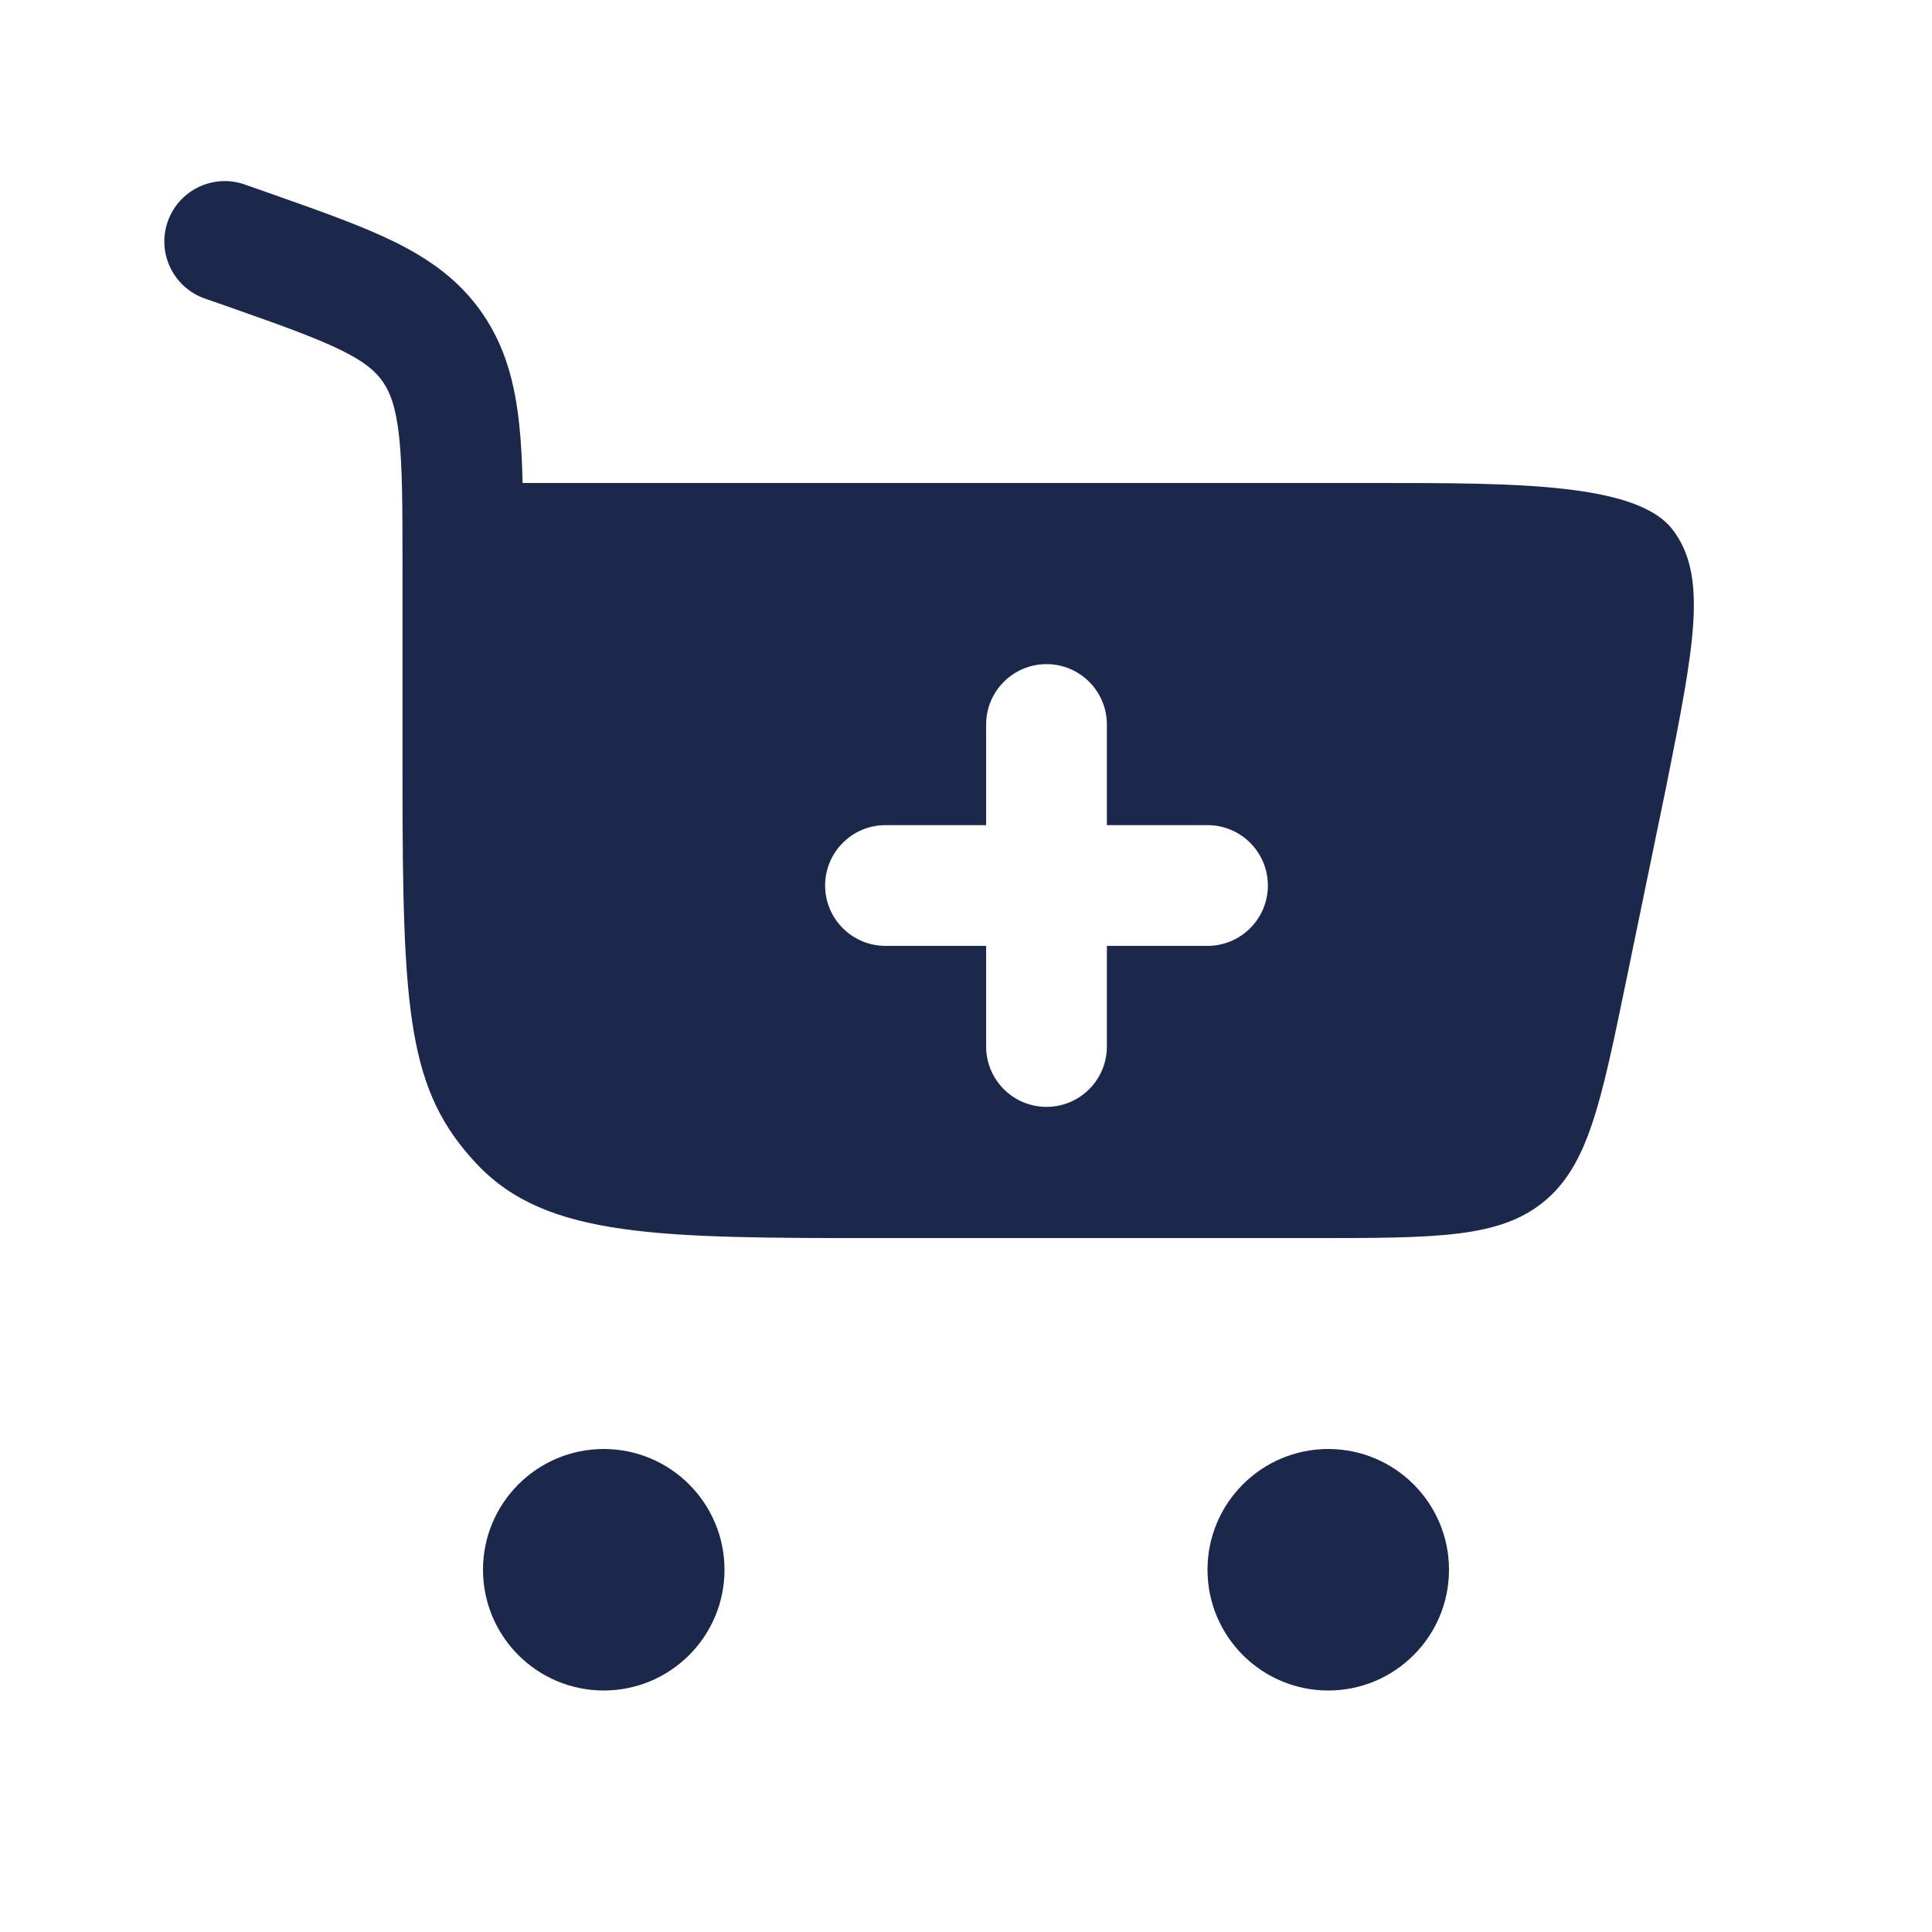
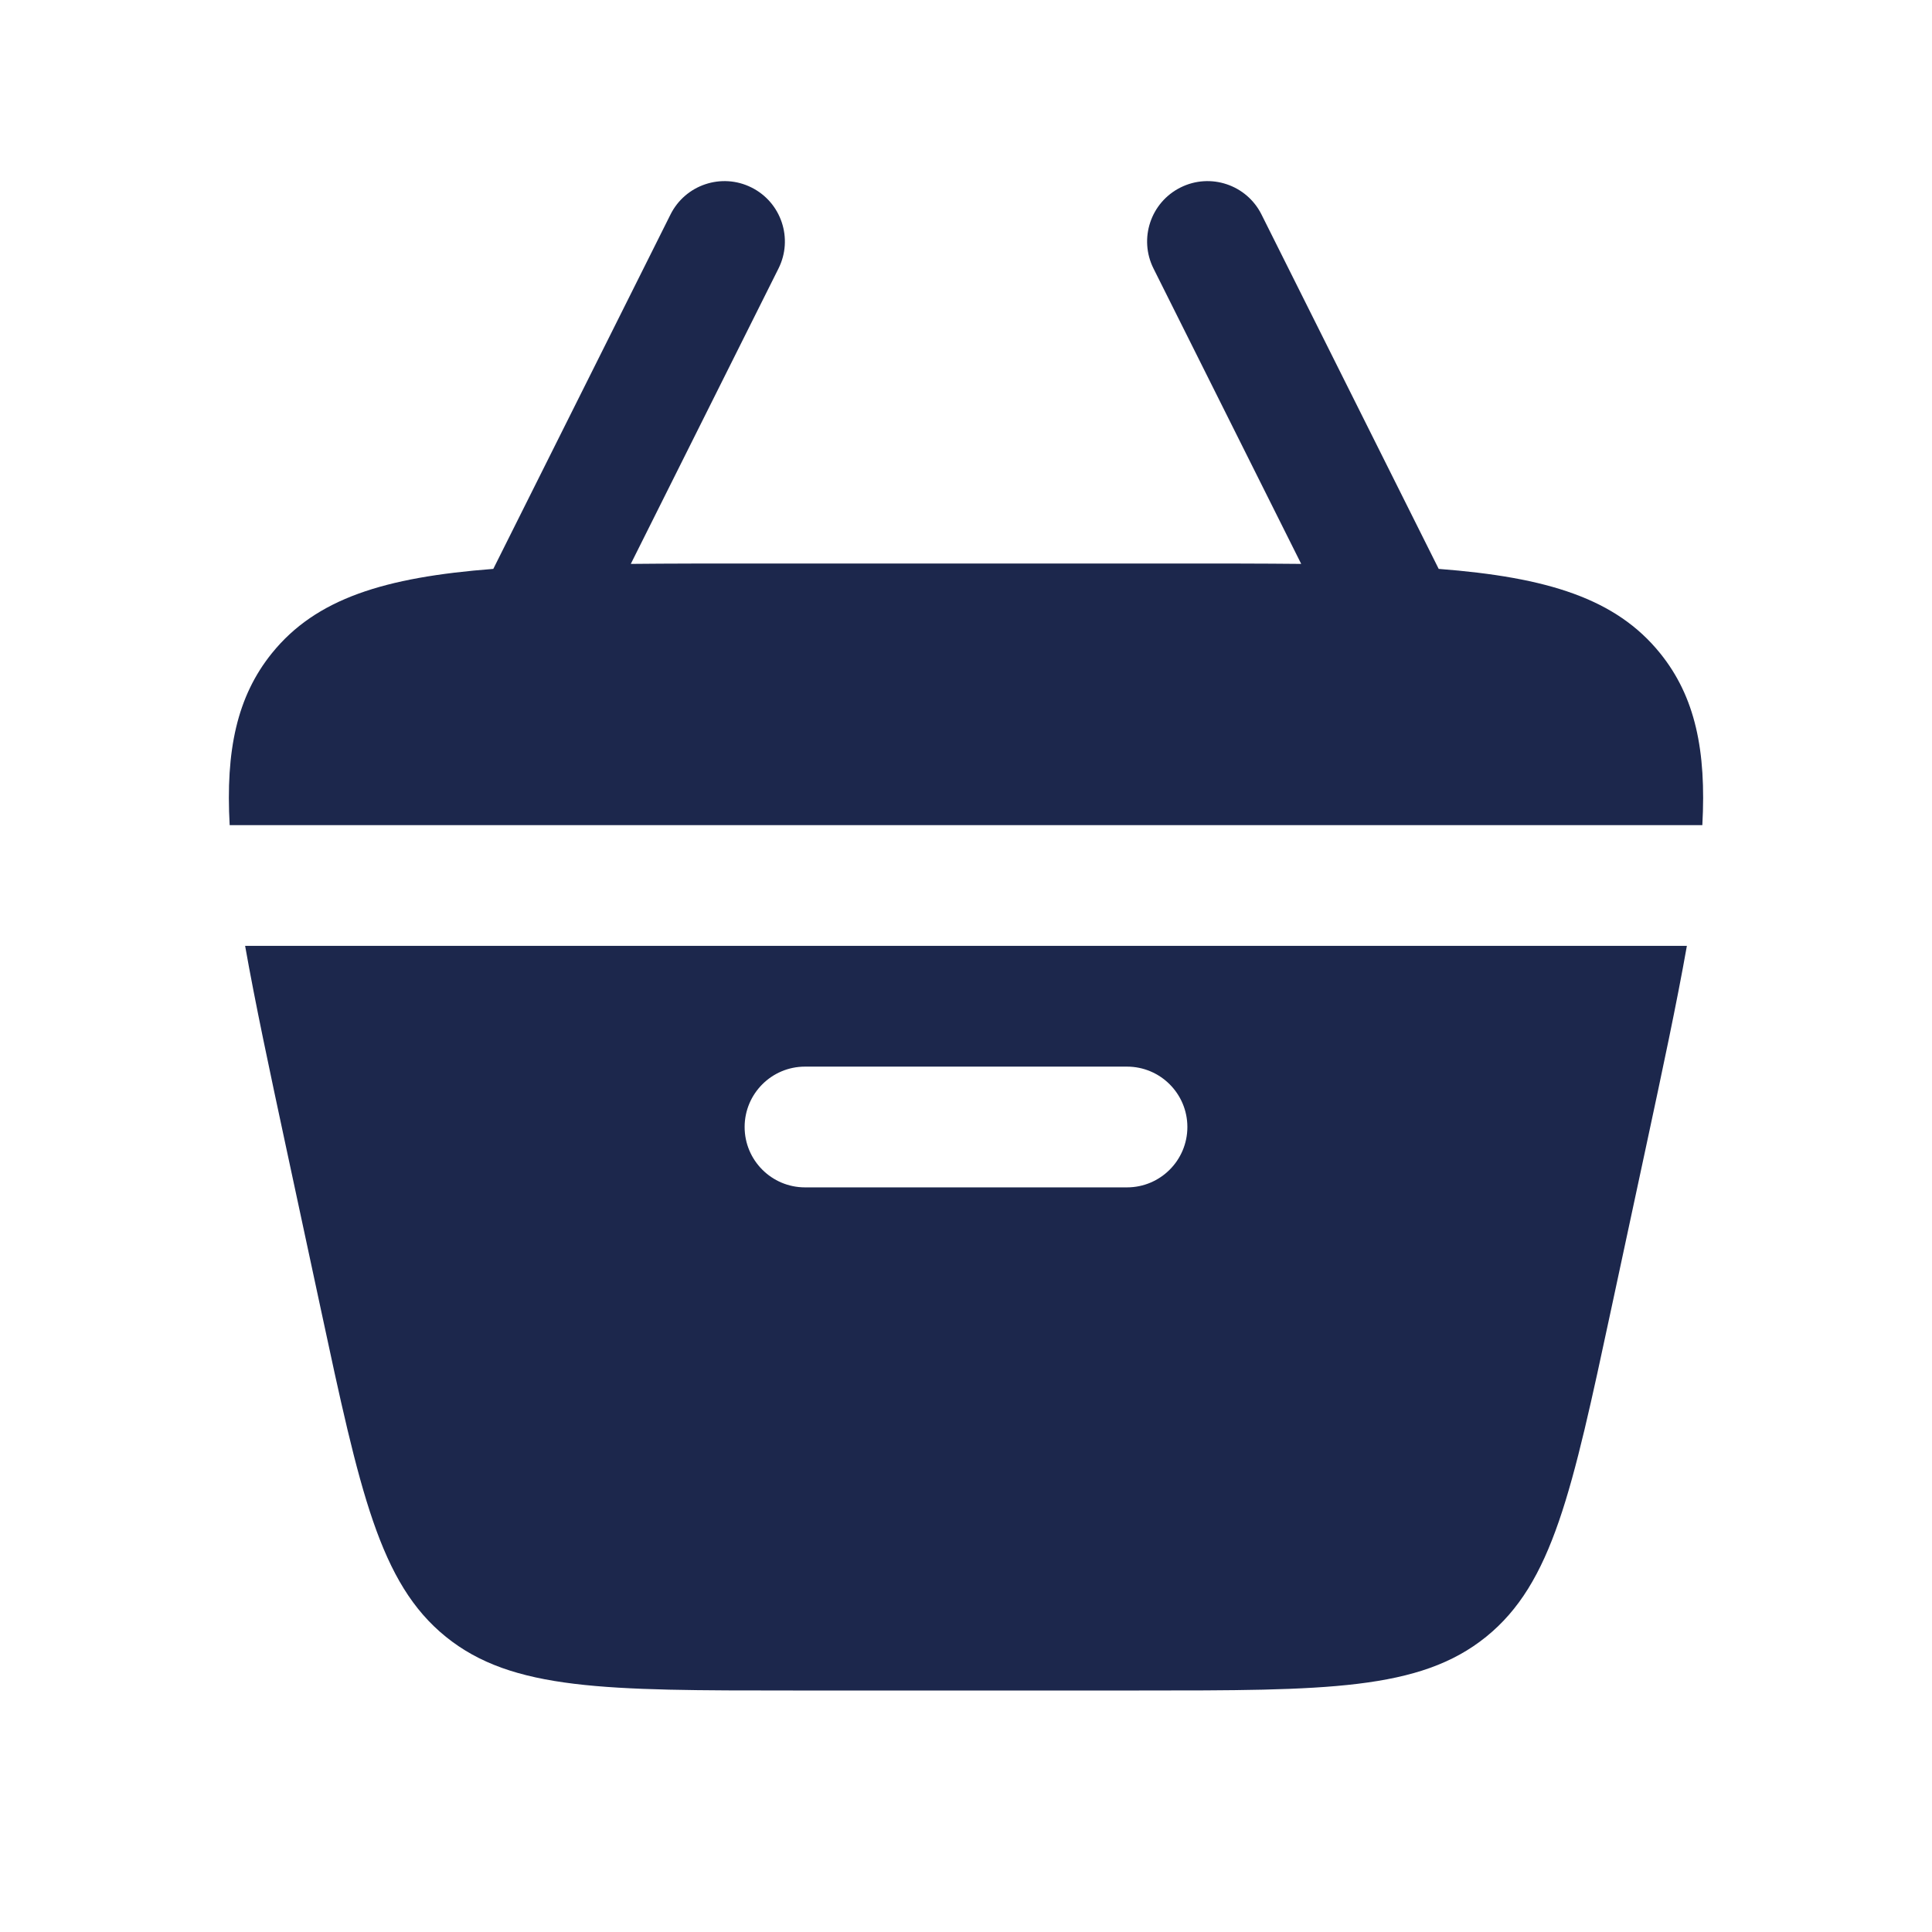
<svg xmlns="http://www.w3.org/2000/svg" width="800px" height="800px" viewBox="0 0 24 24" fill="none">
-   <path fill-rule="evenodd" clip-rule="evenodd" d="M3.04 2.292C2.65 2.155 2.222 2.36 2.084 2.751C1.947 3.142 2.152 3.57 2.543 3.708L2.804 3.799C3.472 4.034 3.911 4.19 4.233 4.348C4.537 4.497 4.67 4.617 4.758 4.746C4.849 4.878 4.918 5.06 4.958 5.423C4.999 5.803 5 6.298 5 7.038L5 9.64C5 12.582 5.063 13.552 5.929 14.466C6.796 15.38 8.19 15.38 10.979 15.38H16.282C17.843 15.38 18.624 15.38 19.175 14.93C19.727 14.481 19.885 13.716 20.2 12.188L20.7 9.763C21.047 8.024 21.22 7.154 20.776 6.577C20.332 6 18.816 6 17.131 6H6.492C6.486 5.73 6.473 5.484 6.449 5.262C6.395 4.765 6.279 4.312 5.997 3.9C5.713 3.484 5.335 3.218 4.894 3.001C4.482 2.799 3.958 2.615 3.342 2.398L3.04 2.292ZM13 8.25C13.414 8.25 13.75 8.586 13.75 9V10.25H15C15.414 10.25 15.75 10.586 15.75 11C15.75 11.414 15.414 11.75 15 11.75H13.75V13C13.75 13.414 13.414 13.75 13 13.75C12.586 13.75 12.25 13.414 12.25 13V11.75H11C10.586 11.75 10.25 11.414 10.25 11C10.25 10.586 10.586 10.25 11 10.25H12.25V9C12.25 8.586 12.586 8.25 13 8.25Z" fill="#1C274C" />
-   <path d="M7.5 18C8.328 18 9 18.672 9 19.5C9 20.328 8.328 21 7.5 21C6.672 21 6 20.328 6 19.5C6 18.672 6.672 18 7.5 18Z" fill="#1C274C" />
-   <path d="M16.5 18C17.328 18 18 18.672 18 19.5C18 20.328 17.328 21 16.5 21C15.672 21 15 20.328 15 19.5C15 18.672 15.672 18 16.5 18Z" fill="#1C274C" />
+   <path d="M14.665 2.329C15.035 2.144 15.486 2.294 15.671 2.665L17.872 7.067C19.225 7.171 20.074 7.436 20.622 8.114C21.058 8.653 21.198 9.323 21.147 10.25H2.853C2.802 9.323 2.943 8.653 3.378 8.114C3.926 7.436 4.775 7.171 6.128 7.067L8.329 2.665C8.514 2.294 8.965 2.144 9.335 2.329C9.706 2.514 9.856 2.965 9.671 3.335L7.836 7.005C8.319 7 8.846 7 9.422 7H14.578C15.154 7 15.681 7 16.164 7.005L14.329 3.335C14.144 2.965 14.294 2.514 14.665 2.329Z" fill="#1C274C" />
+   <path fill-rule="evenodd" clip-rule="evenodd" d="M3.555 14.257C3.348 13.291 3.171 12.464 3.045 11.75H20.955C20.829 12.464 20.652 13.291 20.445 14.257L20.016 16.257C19.529 18.53 19.286 19.666 18.461 20.333C17.636 21 16.474 21 14.149 21H9.851C7.526 21 6.364 21 5.539 20.333C4.714 19.666 4.471 18.53 3.984 16.257L3.555 14.257ZM10 13.25C9.586 13.25 9.25 13.586 9.25 14C9.25 14.414 9.586 14.75 10 14.75H14C14.414 14.75 14.75 14.414 14.75 14C14.75 13.586 14.414 13.25 14 13.25H10Z" fill="#1C274C" />
</svg>
